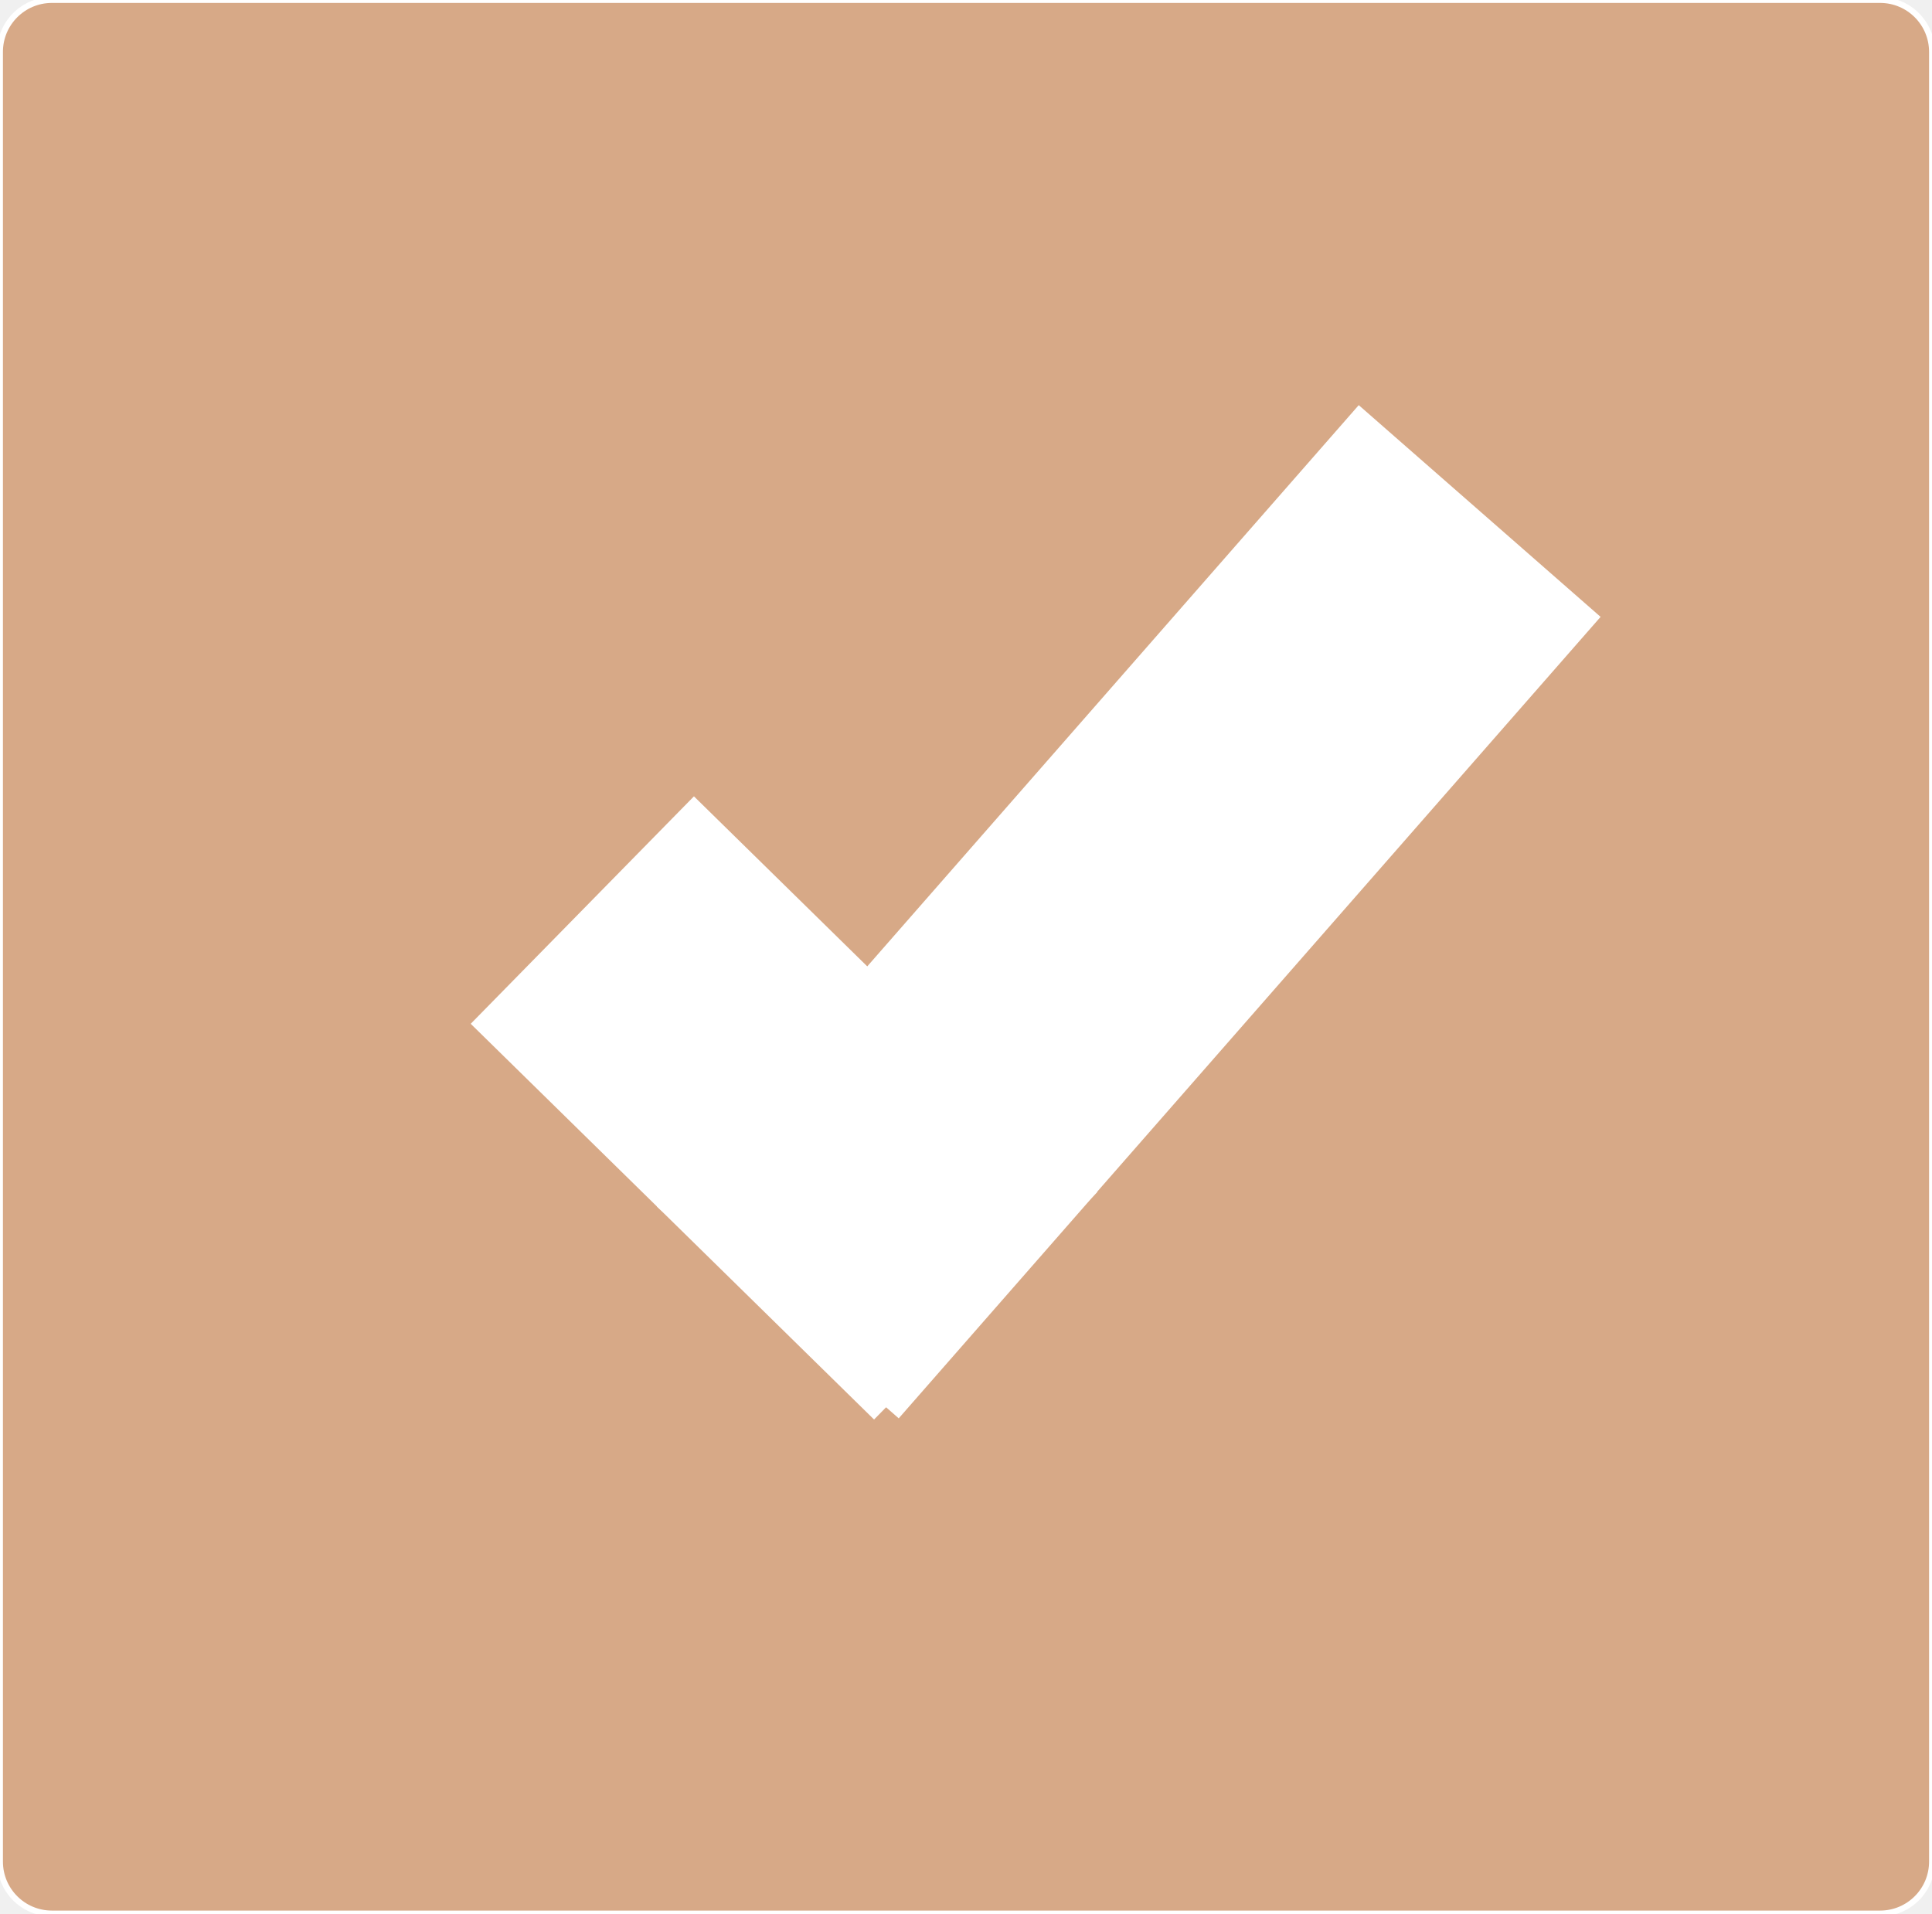
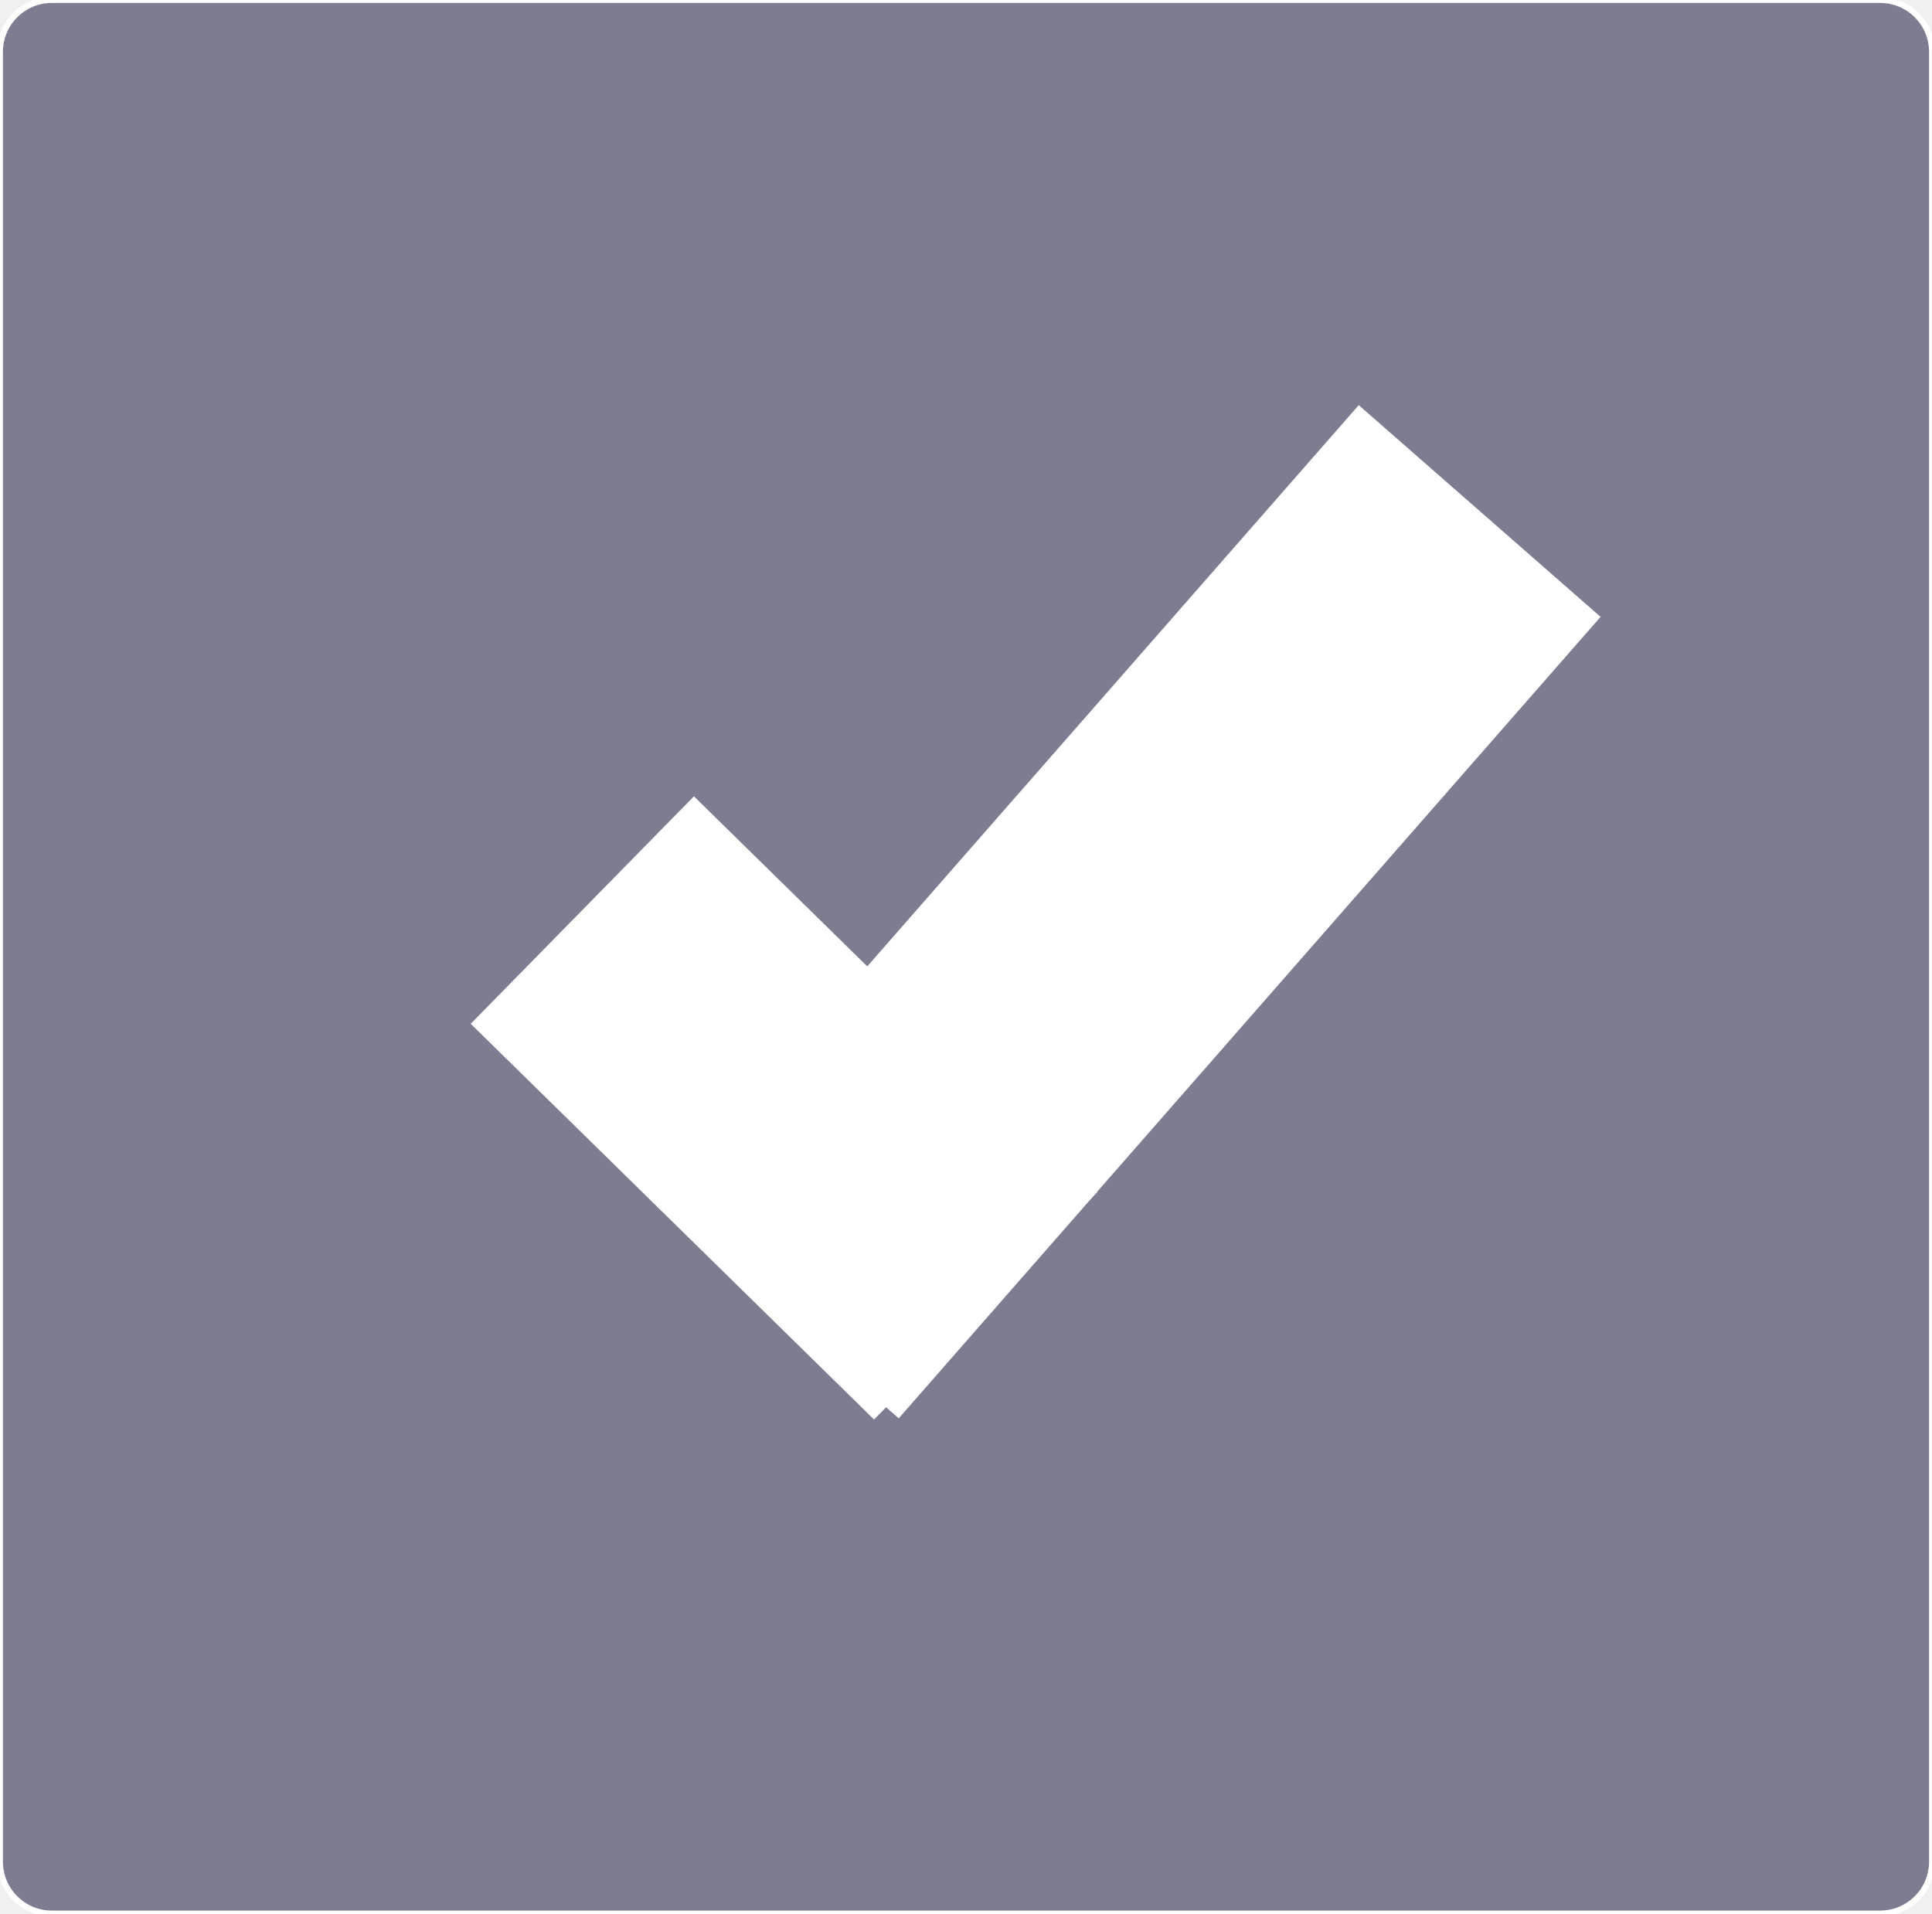
<svg xmlns="http://www.w3.org/2000/svg" version="1.1" id="mdi-checkbox-multiple-marked" x="0px" y="0px" viewBox="0 0 26.024 25.778" xml:space="preserve" width="26.024" height="25.778">
  <defs id="defs1" />
-   <rect style="fill:#d7a987;fill-opacity:1;stroke:#ffffff;stroke-width:0.079;stroke-miterlimit:1;stroke-opacity:1" id="rect1" width="26.024" height="25.778" x="0" y="0" ry="0.699" />
+   <rect style="fill:#7d7d91;fill-opacity:1;stroke:#ffffff;stroke-width:0.079;stroke-miterlimit:1;stroke-opacity:1" id="rect1" width="26.024" height="25.778" x="0" y="0" ry="0.699" />
  <path style="fill:none;fill-rule:evenodd;stroke:#ffffff;stroke-width:4.293;stroke-linecap:butt;stroke-linejoin:miter;stroke-dasharray:none;stroke-opacity:1" d="m 7.844,12.26 5.433,5.331" id="path2-2" />
  <path style="fill:none;fill-rule:evenodd;stroke:#ffffff;stroke-width:4.33;stroke-linecap:butt;stroke-linejoin:miter;stroke-dasharray:none;stroke-opacity:1" d="M 10.477,17.681 19.931,6.884" id="path3-9" />
</svg>
